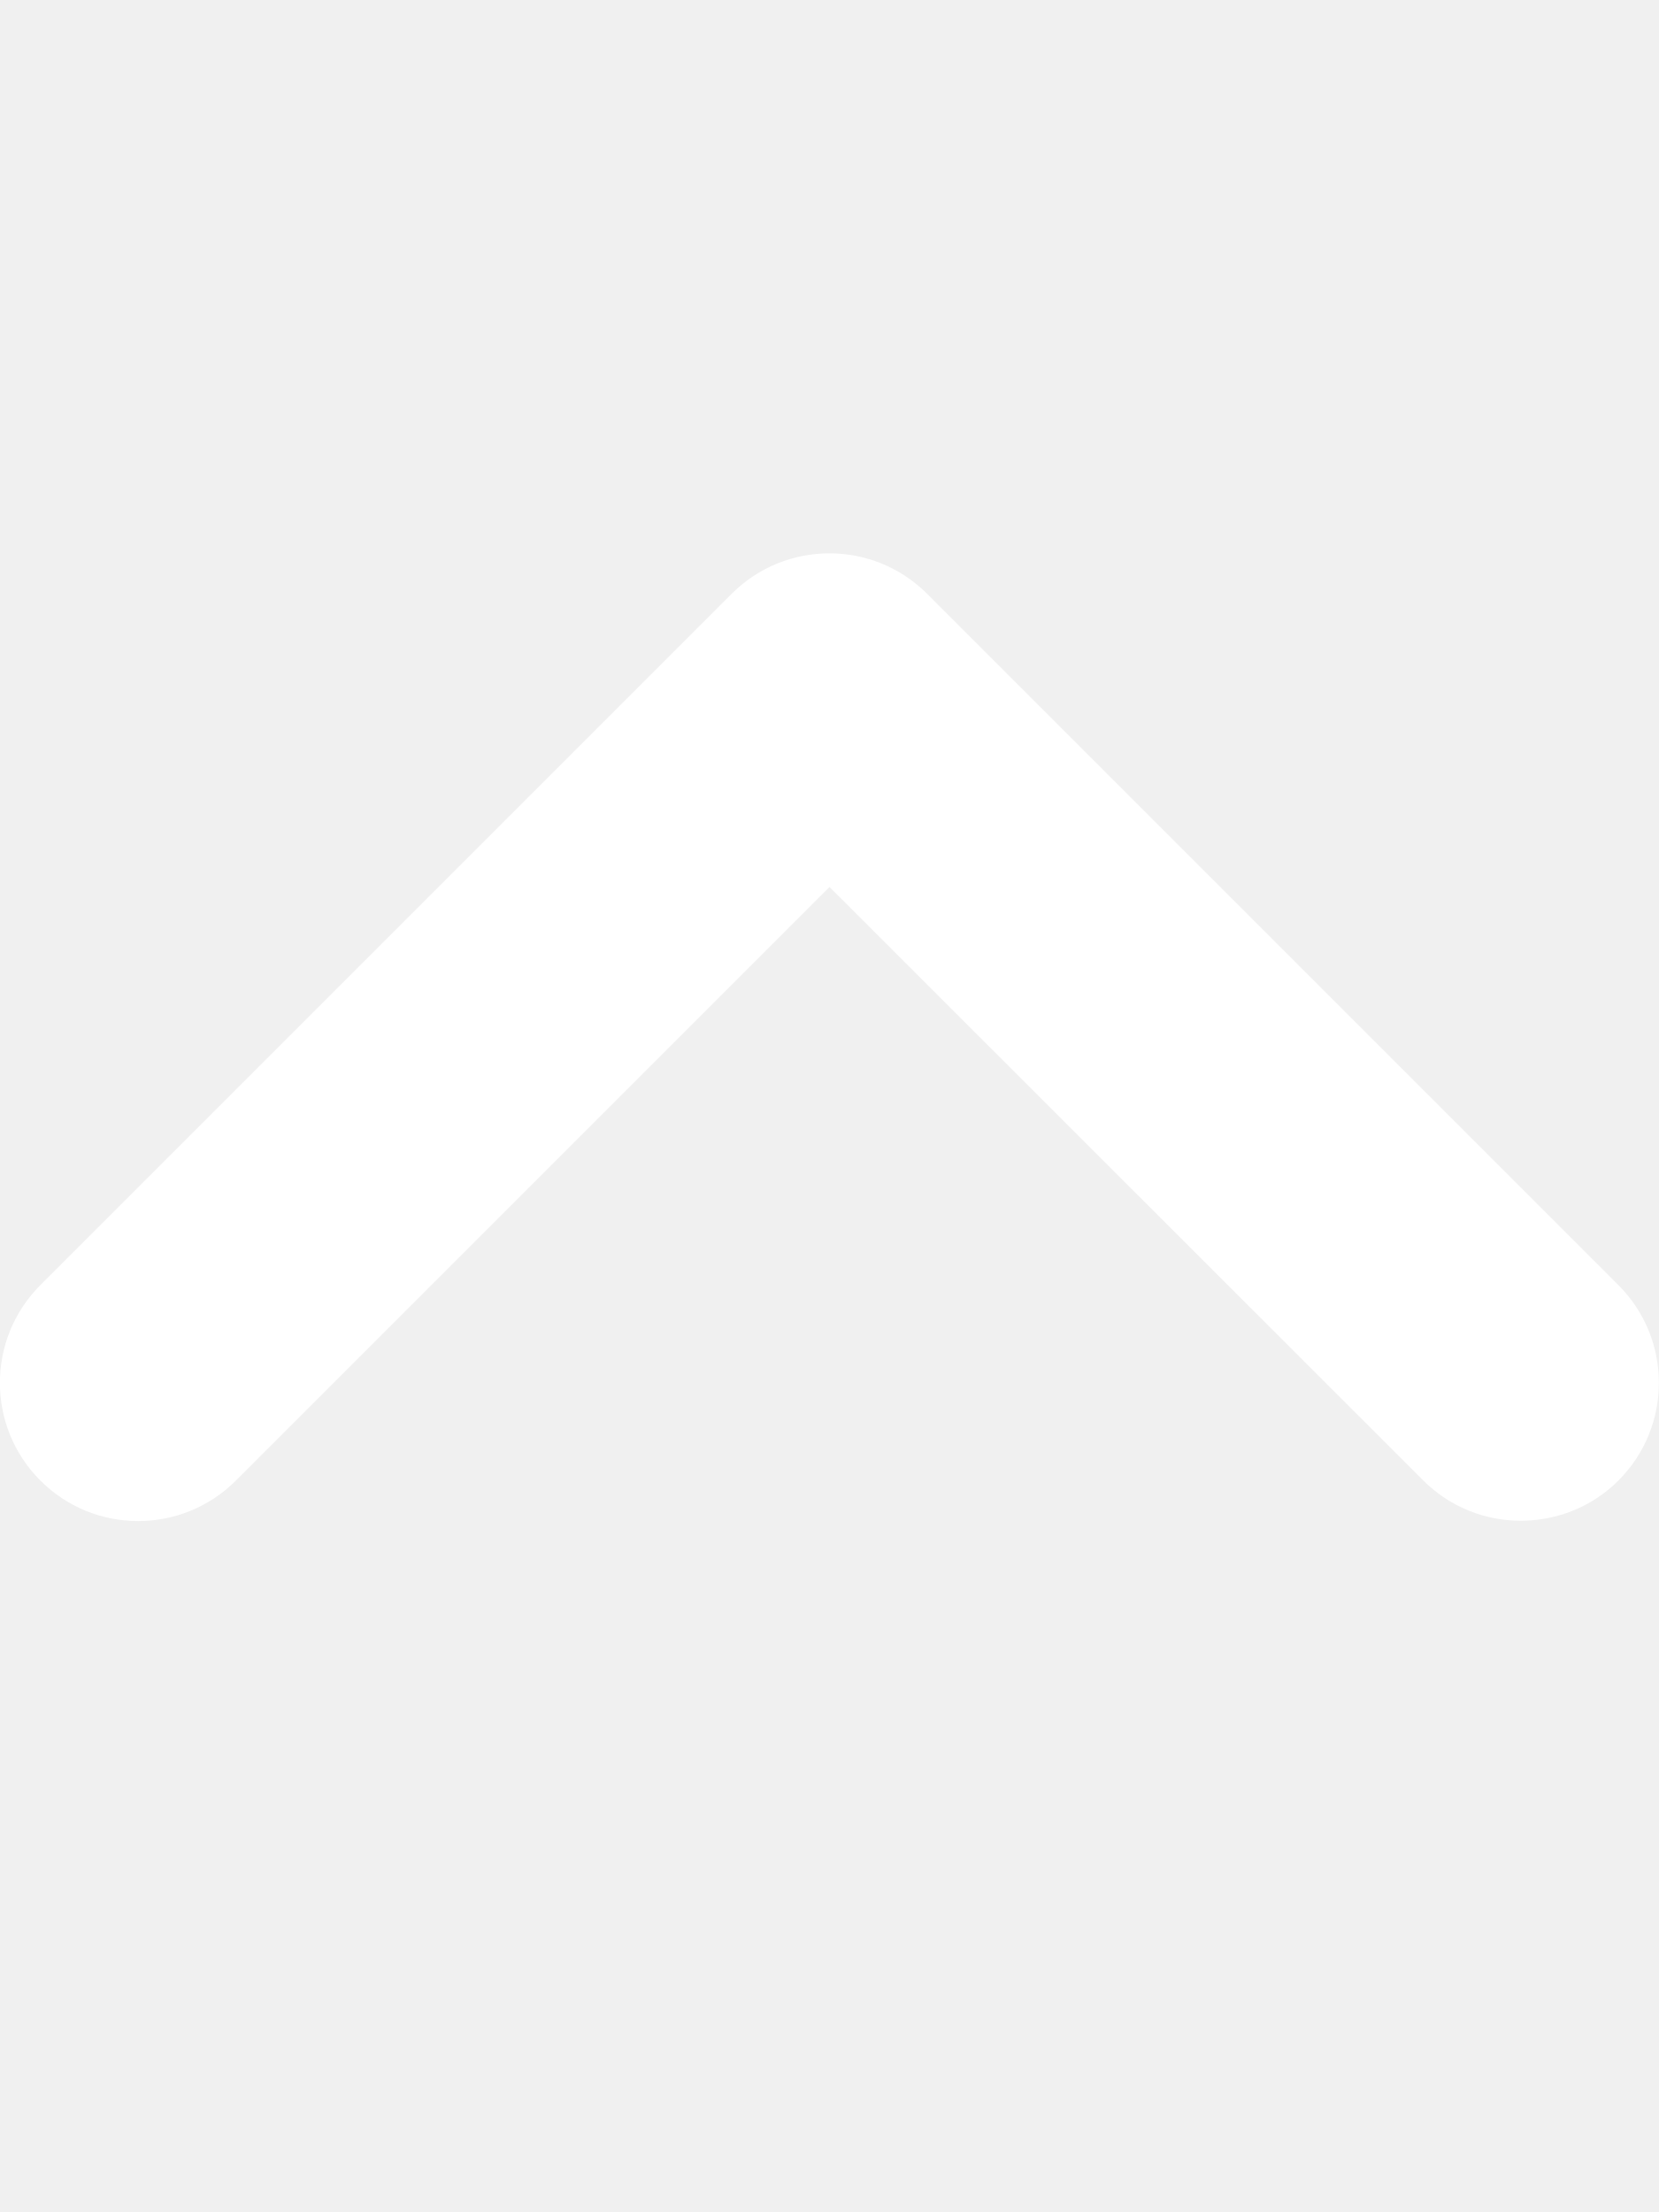
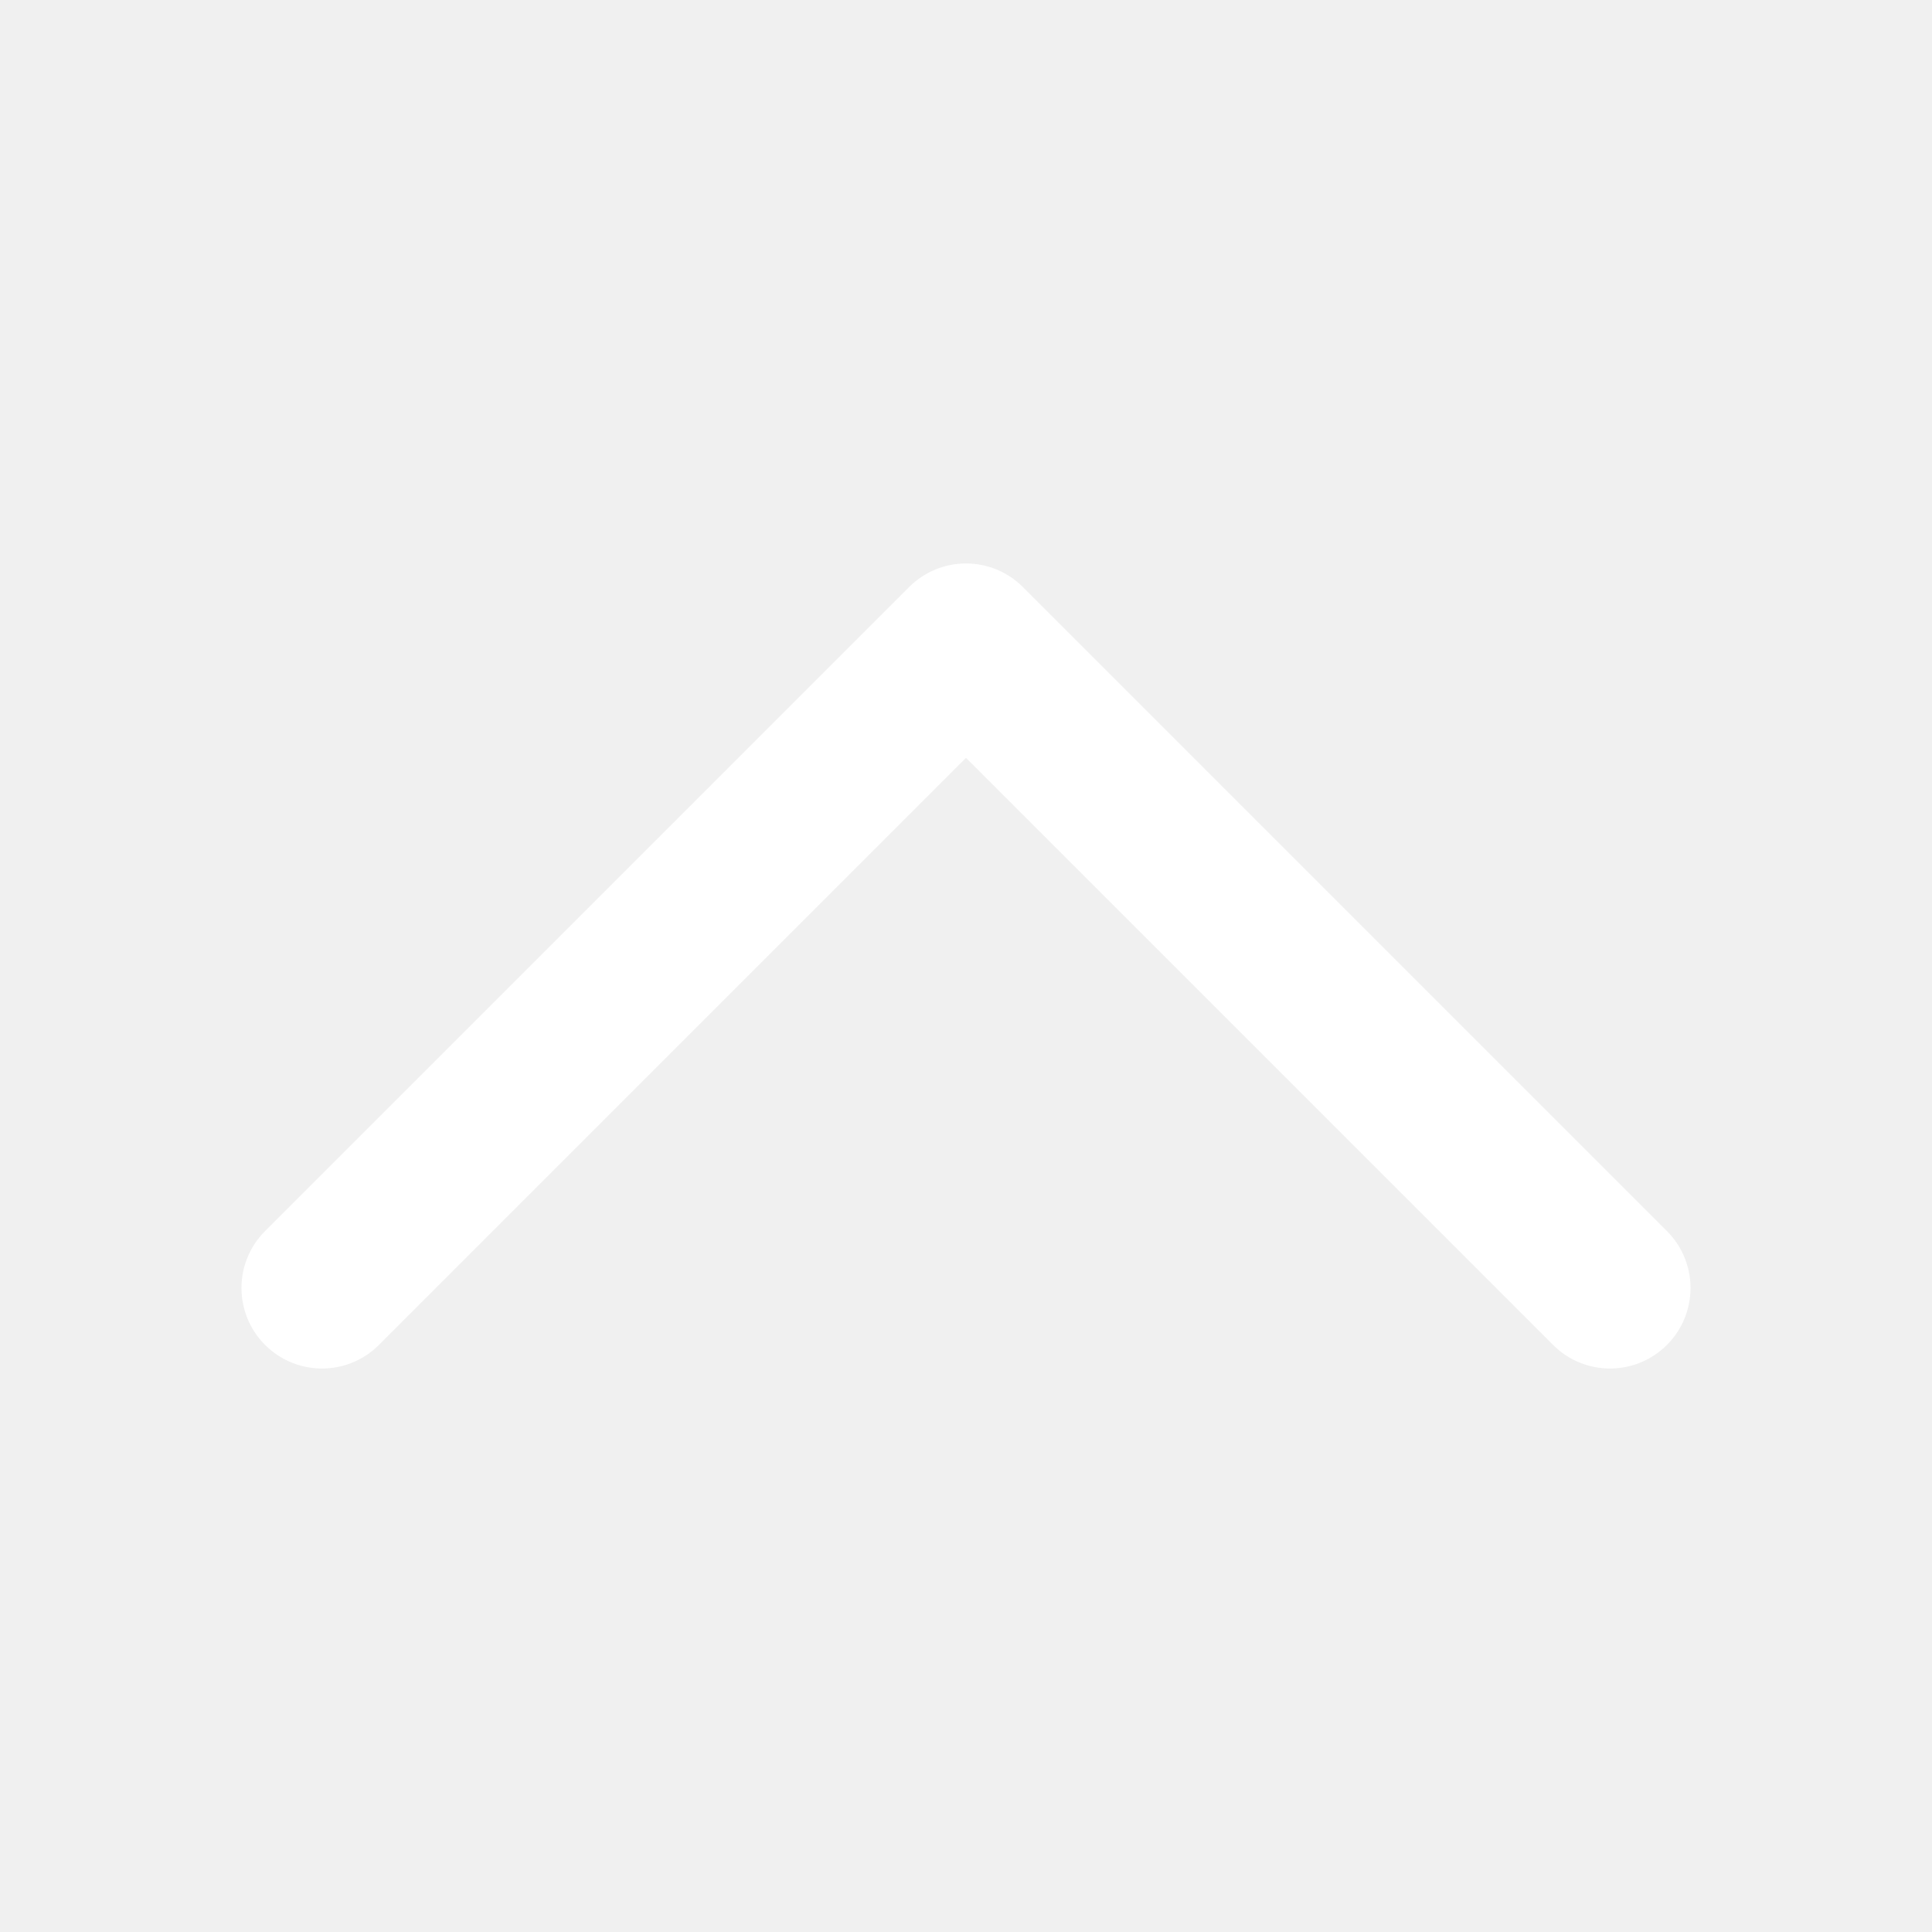
- <svg xmlns="http://www.w3.org/2000/svg" style="color: white" viewBox="0 0 384 512">
-   <path d="M352 352c-8.188 0-16.38-3.125-22.62-9.375L192 205.3l-137.4 137.4c-12.5 12.5-32.75 12.5-45.25 0s-12.5-32.75 0-45.25l160-160c12.5-12.5 32.75-12.5 45.25 0l160 160c12.5 12.5 12.5 32.75 0 45.25C368.4 348.9 360.2 352 352 352z" fill="white" />
+ <svg xmlns="http://www.w3.org/2000/svg" width="24" height="24" viewBox="0 0 24 24" fill="none">
+   <path fill-rule="evenodd" clip-rule="evenodd" d="M3.293 16.707C2.902 16.317 2.902 15.683 3.293 15.293L11.293 7.293C11.683 6.902 12.317 6.902 12.707 7.293L20.707 15.293C21.098 15.683 21.098 16.317 20.707 16.707C20.317 17.098 19.683 17.098 19.293 16.707L12 9.414L4.707 16.707C4.317 17.098 3.683 17.098 3.293 16.707Z" fill="white" />
</svg>
